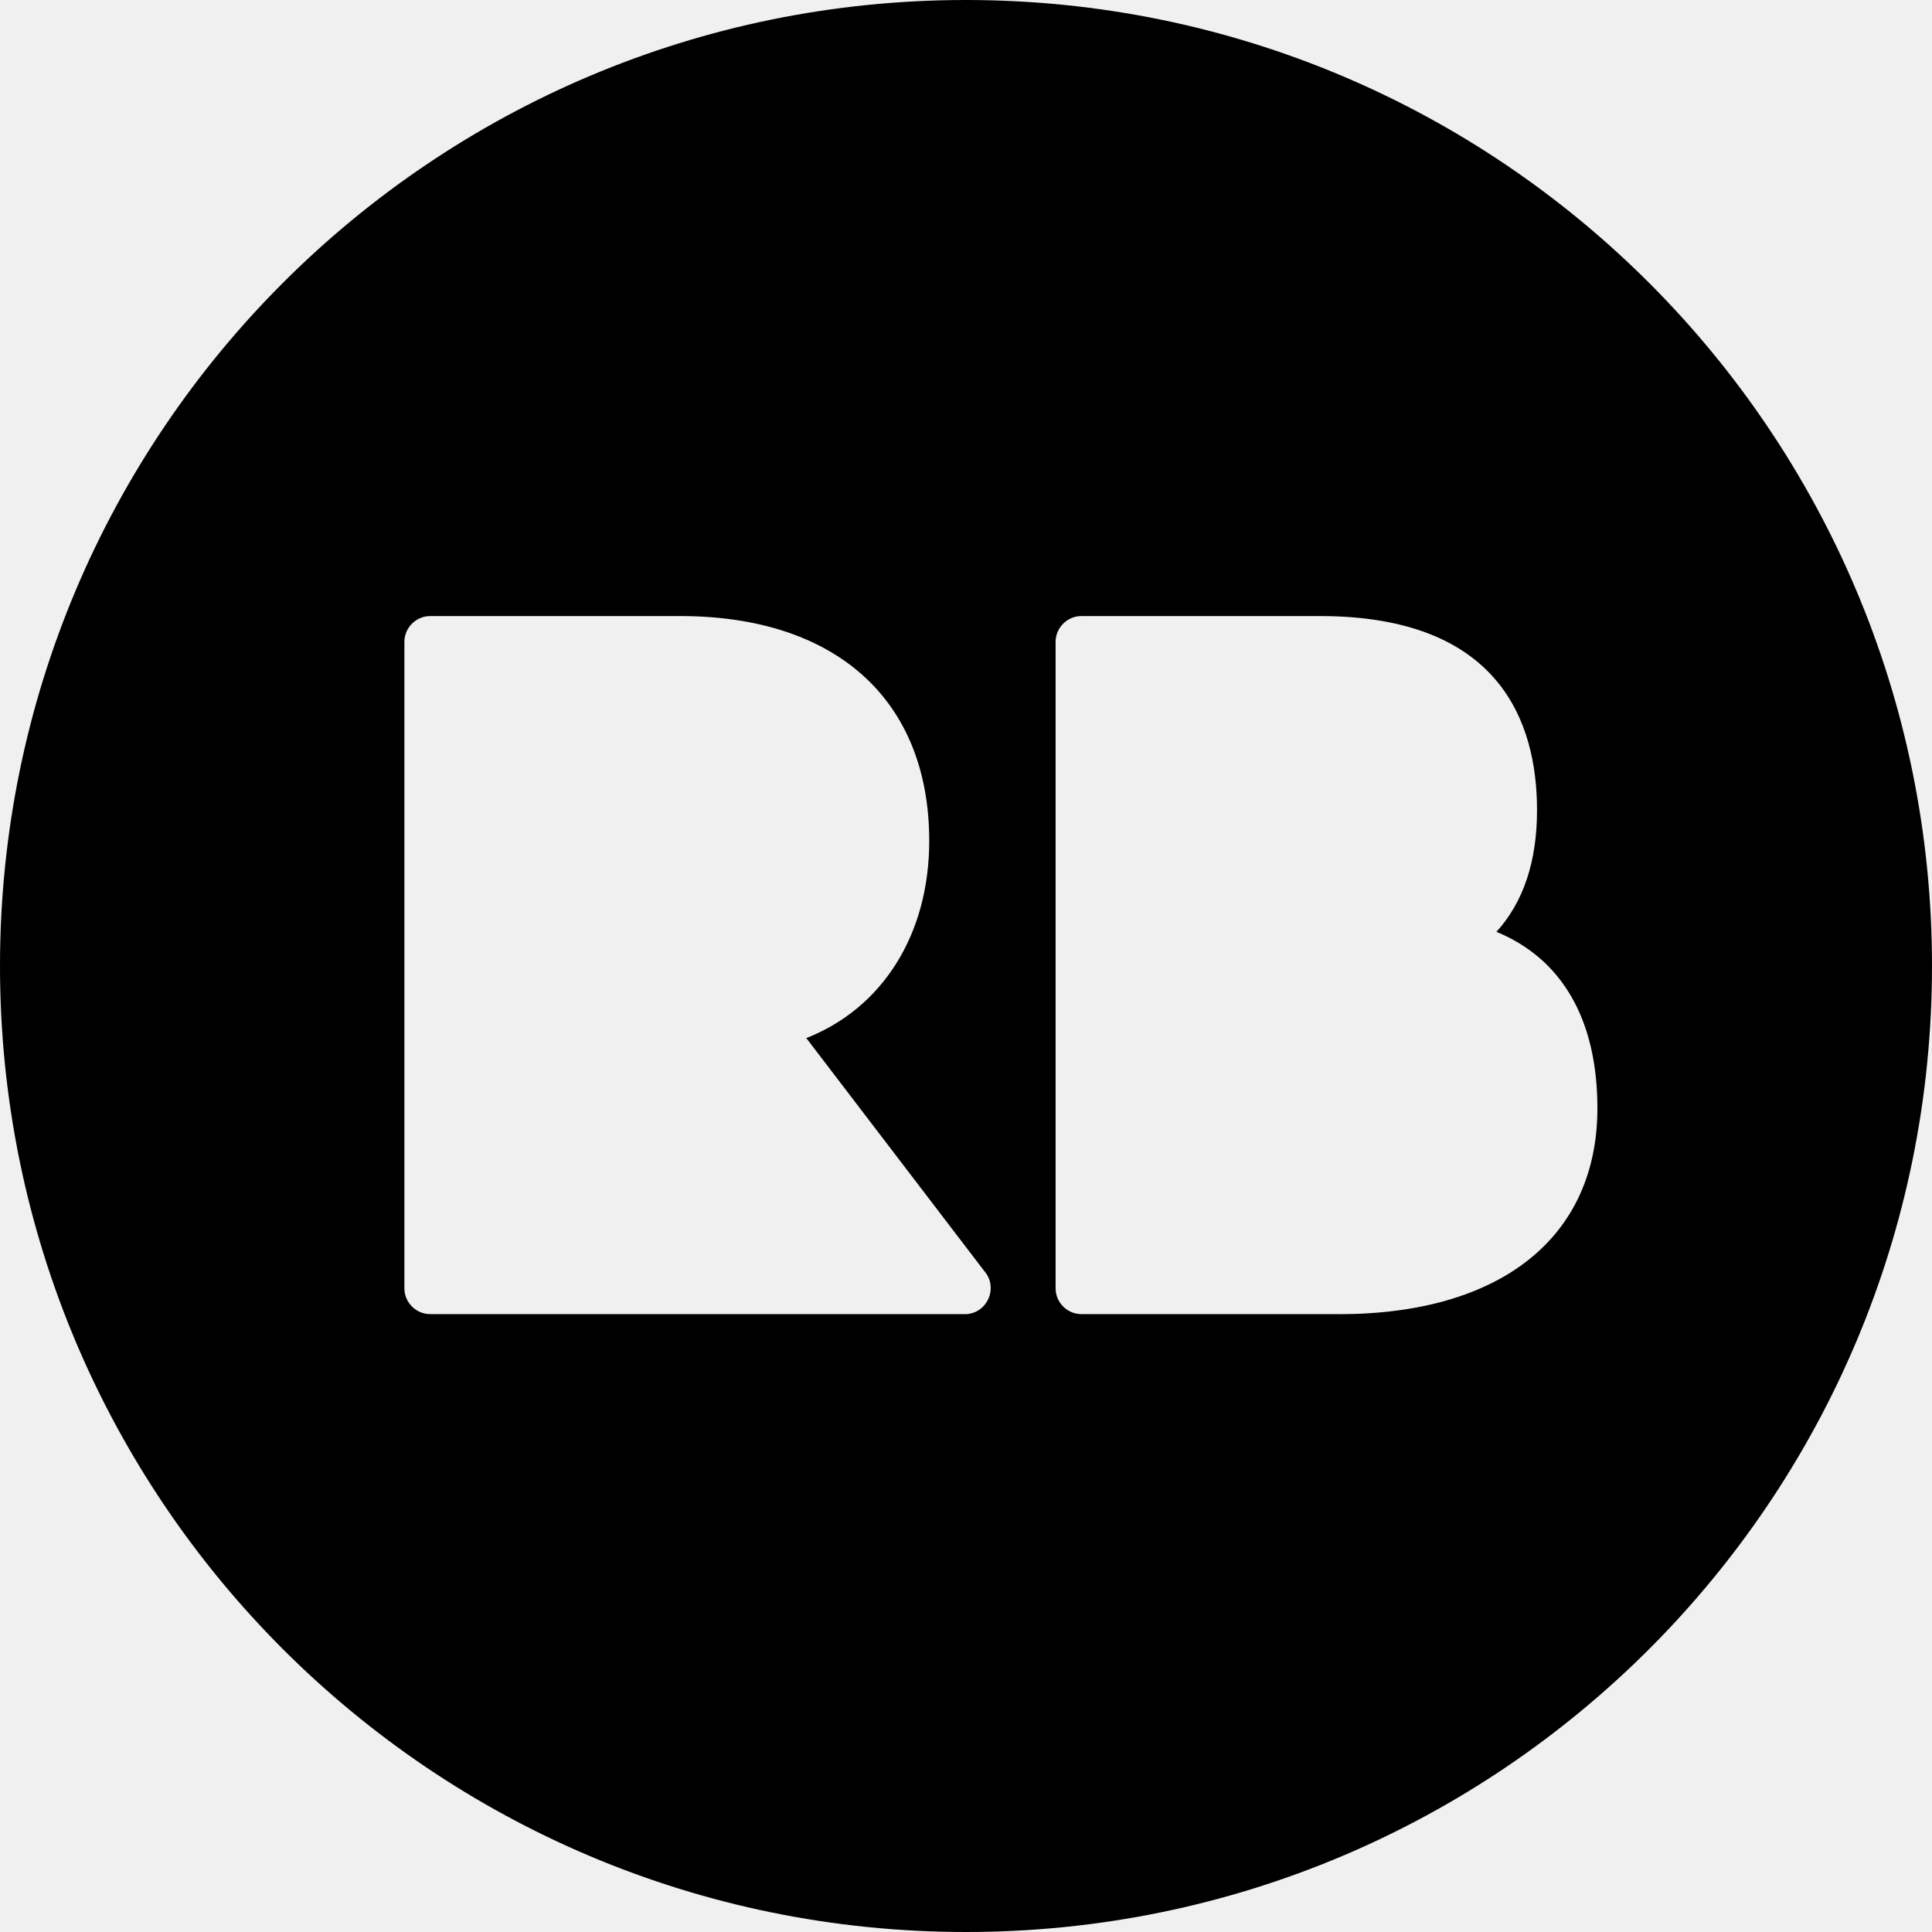
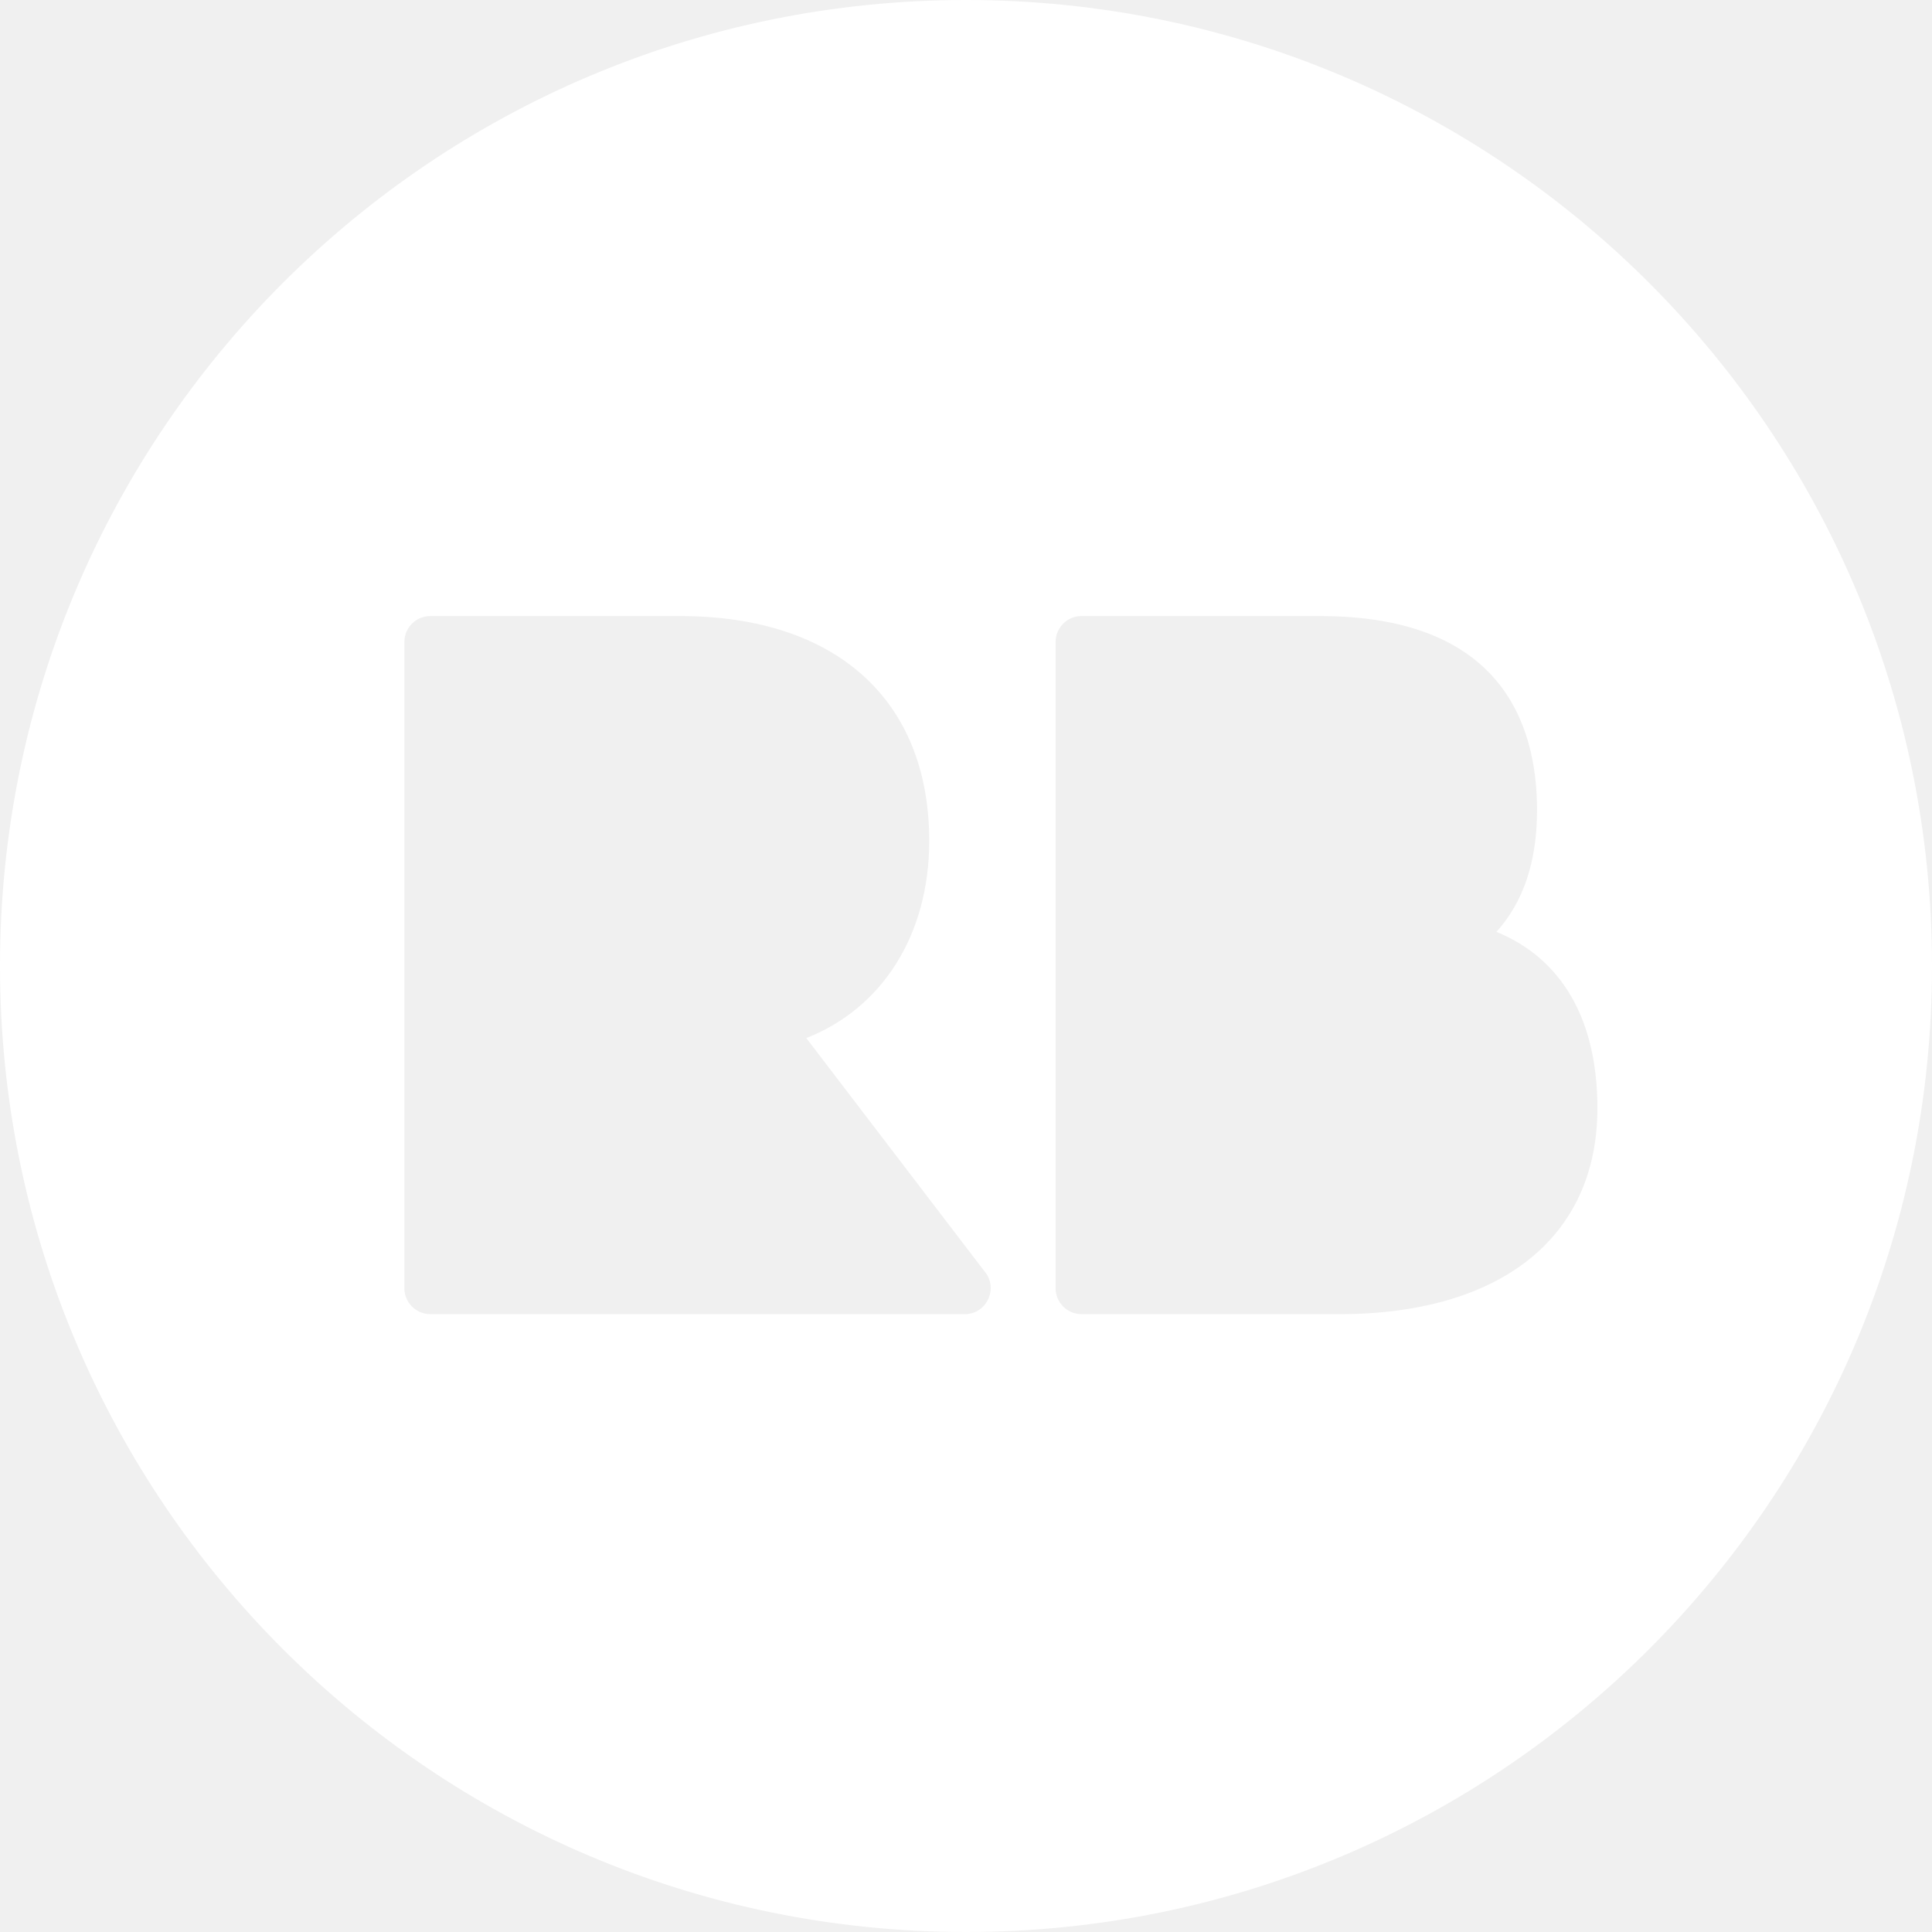
<svg xmlns="http://www.w3.org/2000/svg" width="32px" height="32px" viewBox="0 0 32 32" version="1.1" id="svg561">
  <defs id="defs565" />
-   <path d="M22.177 21.766h-4.266c-0.234 0-0.427-0.193-0.427-0.427v-10.708c0-0.234 0.193-0.427 0.427-0.427h3.953c2.969 0 3.594 1.75 3.594 3.214 0 0.849-0.224 1.521-0.672 2.016 1.089 0.448 1.672 1.458 1.672 2.922 0 2.135-1.599 3.411-4.281 3.411zM15.984 21.766h-8.859c-0.234 0-0.427-0.193-0.427-0.427v-10.708c0-0.234 0.193-0.427 0.427-0.427h4.141c2.583 0 4.125 1.391 4.125 3.724 0 1.552-0.776 2.771-2.036 3.266l2.948 3.859c0.24 0.276 0.047 0.708-0.318 0.714zM16 0c-8.839 0-16 7.161-16 16s7.161 16 16 16c8.839 0 16-7.161 16-16s-7.161-16-16-16z" id="path559" style="fill:#000000" />
+   <path d="M22.177 21.766h-4.266c-0.234 0-0.427-0.193-0.427-0.427v-10.708c0-0.234 0.193-0.427 0.427-0.427h3.953c2.969 0 3.594 1.75 3.594 3.214 0 0.849-0.224 1.521-0.672 2.016 1.089 0.448 1.672 1.458 1.672 2.922 0 2.135-1.599 3.411-4.281 3.411zM15.984 21.766h-8.859c-0.234 0-0.427-0.193-0.427-0.427v-10.708c0-0.234 0.193-0.427 0.427-0.427h4.141c2.583 0 4.125 1.391 4.125 3.724 0 1.552-0.776 2.771-2.036 3.266l2.948 3.859c0.24 0.276 0.047 0.708-0.318 0.714zM16 0c-8.839 0-16 7.161-16 16s7.161 16 16 16c8.839 0 16-7.161 16-16s-7.161-16-16-16z" id="path559" style="fill:#ffffff" />
</svg>
